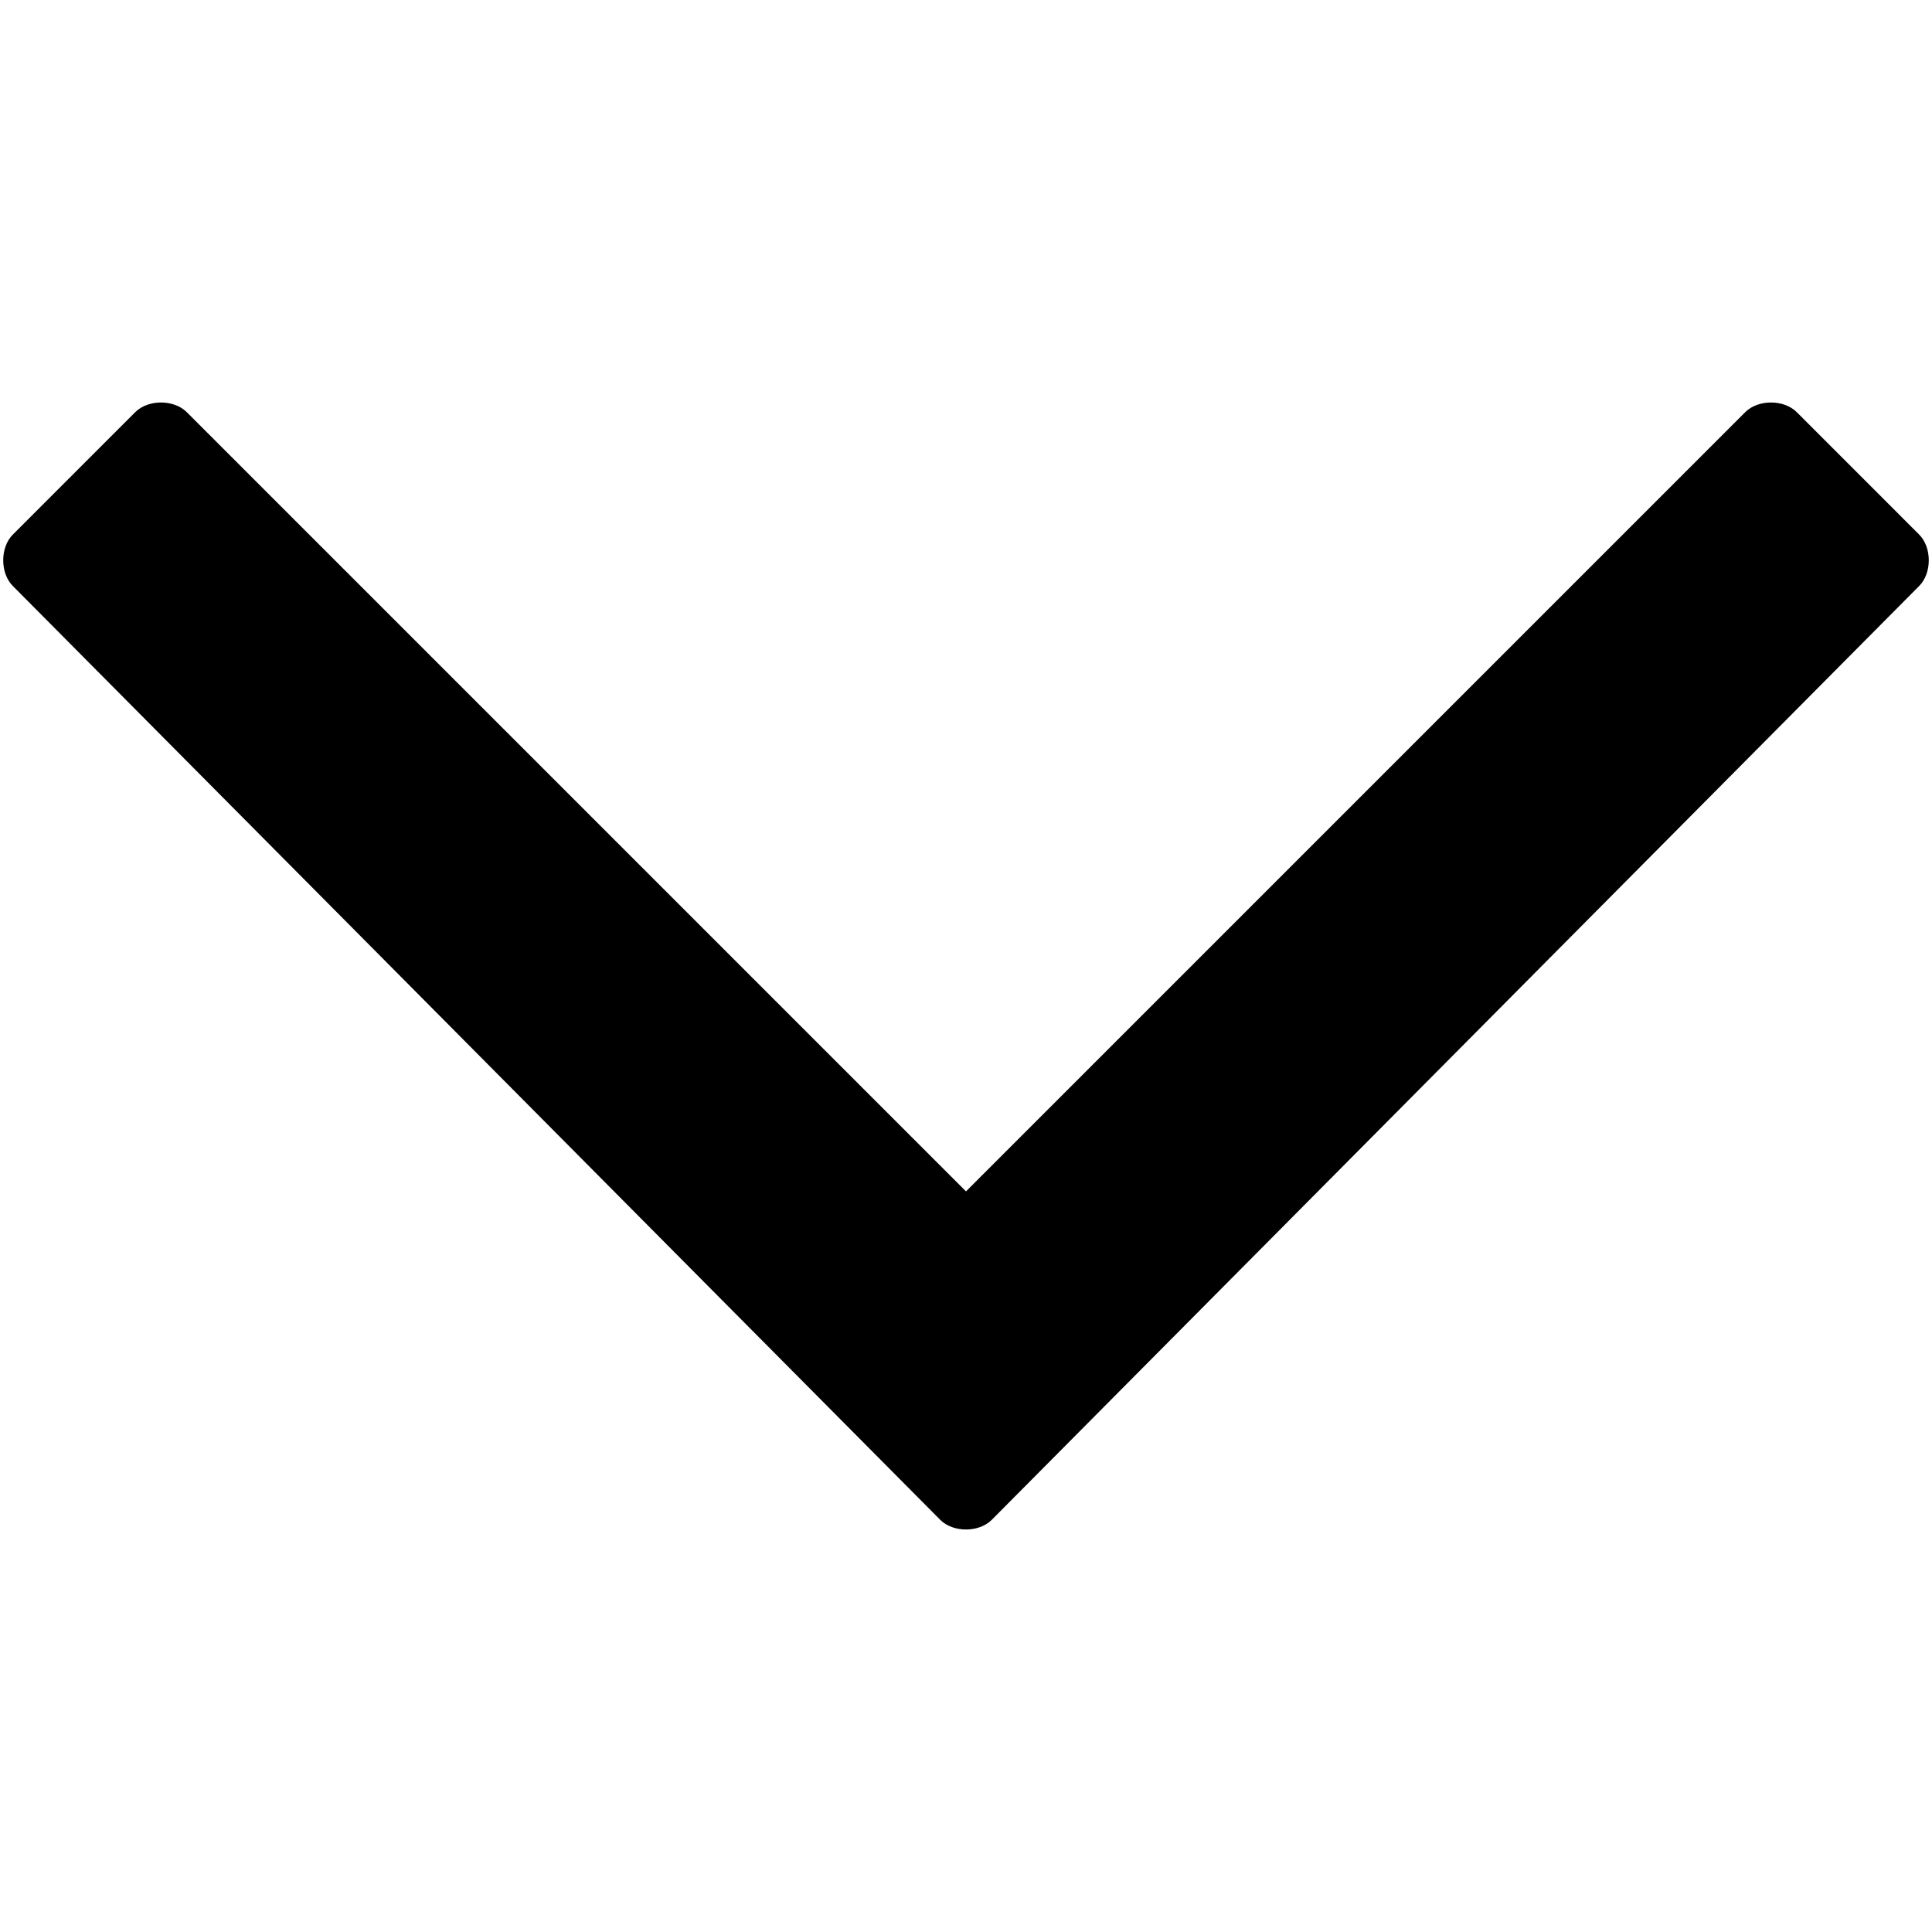
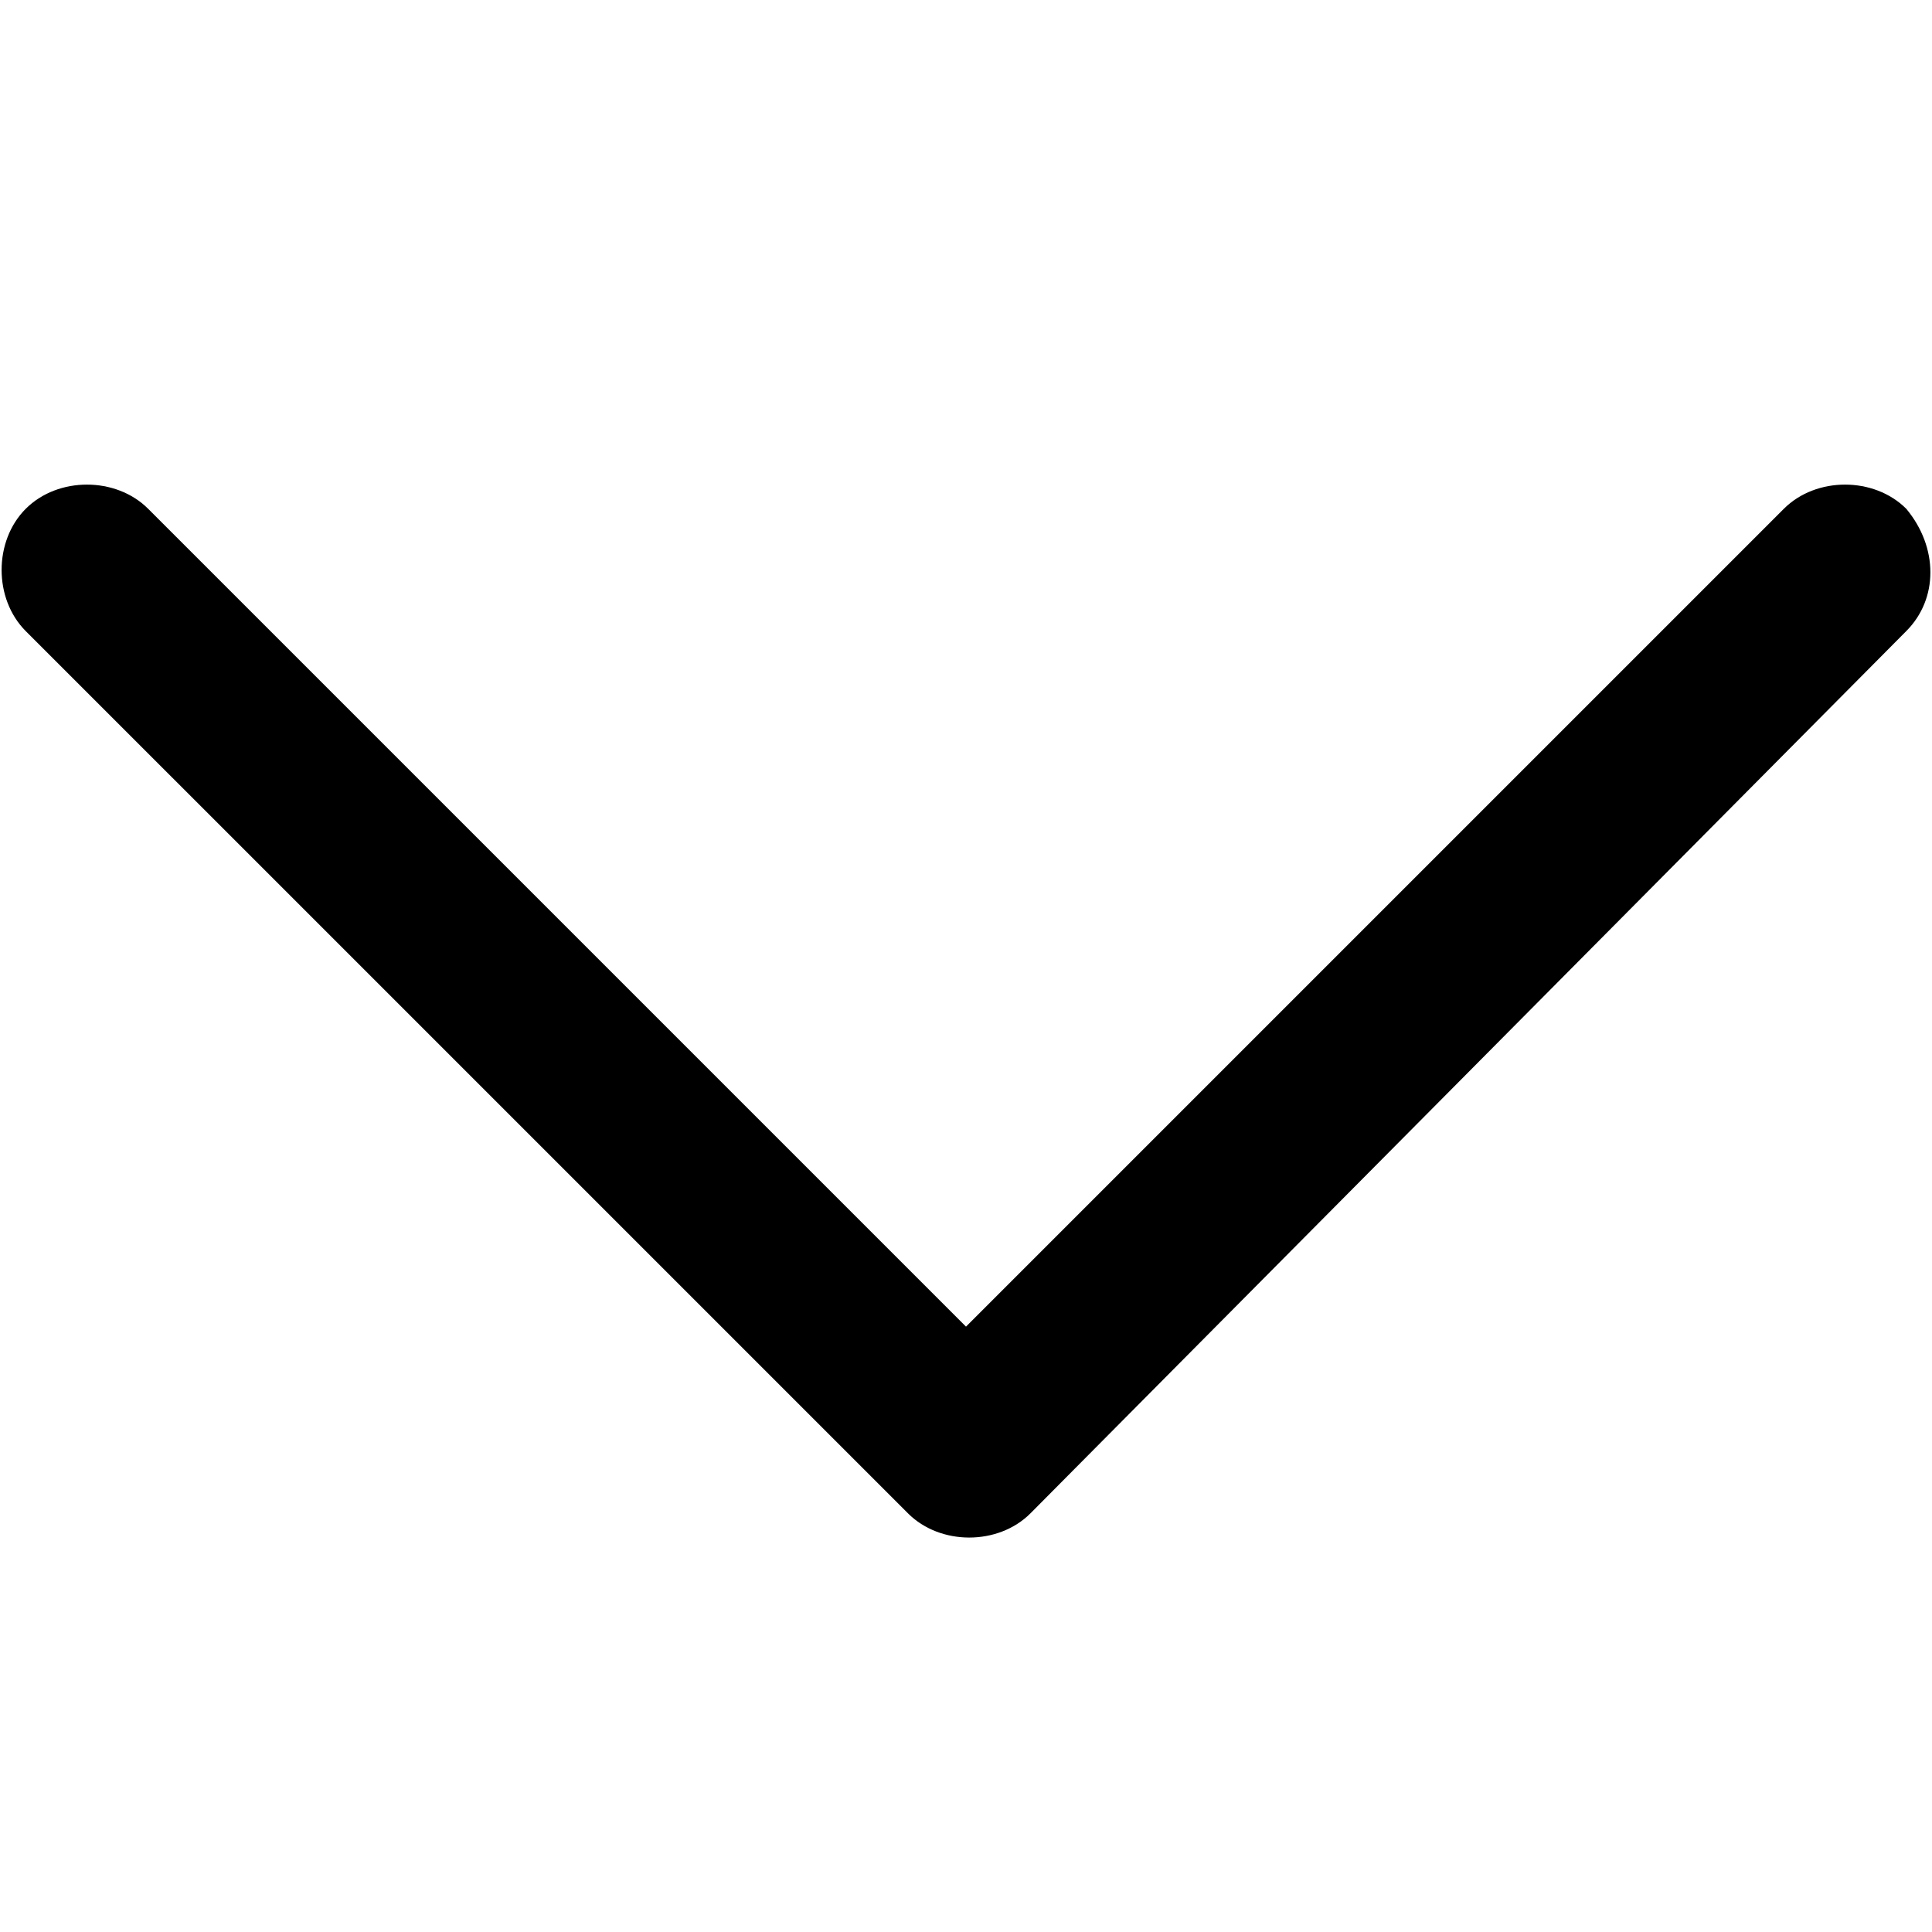
- <svg xmlns="http://www.w3.org/2000/svg" version="1.1" viewBox="0 0 30 30" xml:space="preserve">
-   <path d="M14.6,23.6L0.2,9.1c-0.2-0.2-0.2-0.6,0-0.8l1.9-1.9c0.2-0.2,0.6-0.2,0.8,0L15,18.5L27.1,6.4c0.2-0.2,0.6-0.2,0.8,0l1.9,1.9  c0.2,0.2,0.2,0.6,0,0.8L15.4,23.6C15.2,23.8,14.8,23.8,14.6,23.6z" />
+ <svg xmlns="http://www.w3.org/2000/svg" version="1.1" x="0px" y="0px" viewBox="0 0 30 30" style="enable-background:new 0 0 30 30;" xml:space="preserve">
+   <path d="M29.6,9.8L16,23.5c-0.5,0.5-1.4,0.5-1.9,0L0.4,9.8c-0.5-0.5-0.5-1.4,0-1.9s1.4-0.5,1.9,0L15,20.6L27.7,7.9  c0.5-0.5,1.4-0.5,1.9,0C30.1,8.5,30.1,9.3,29.6,9.8L29.6,9.8z" />
</svg>
